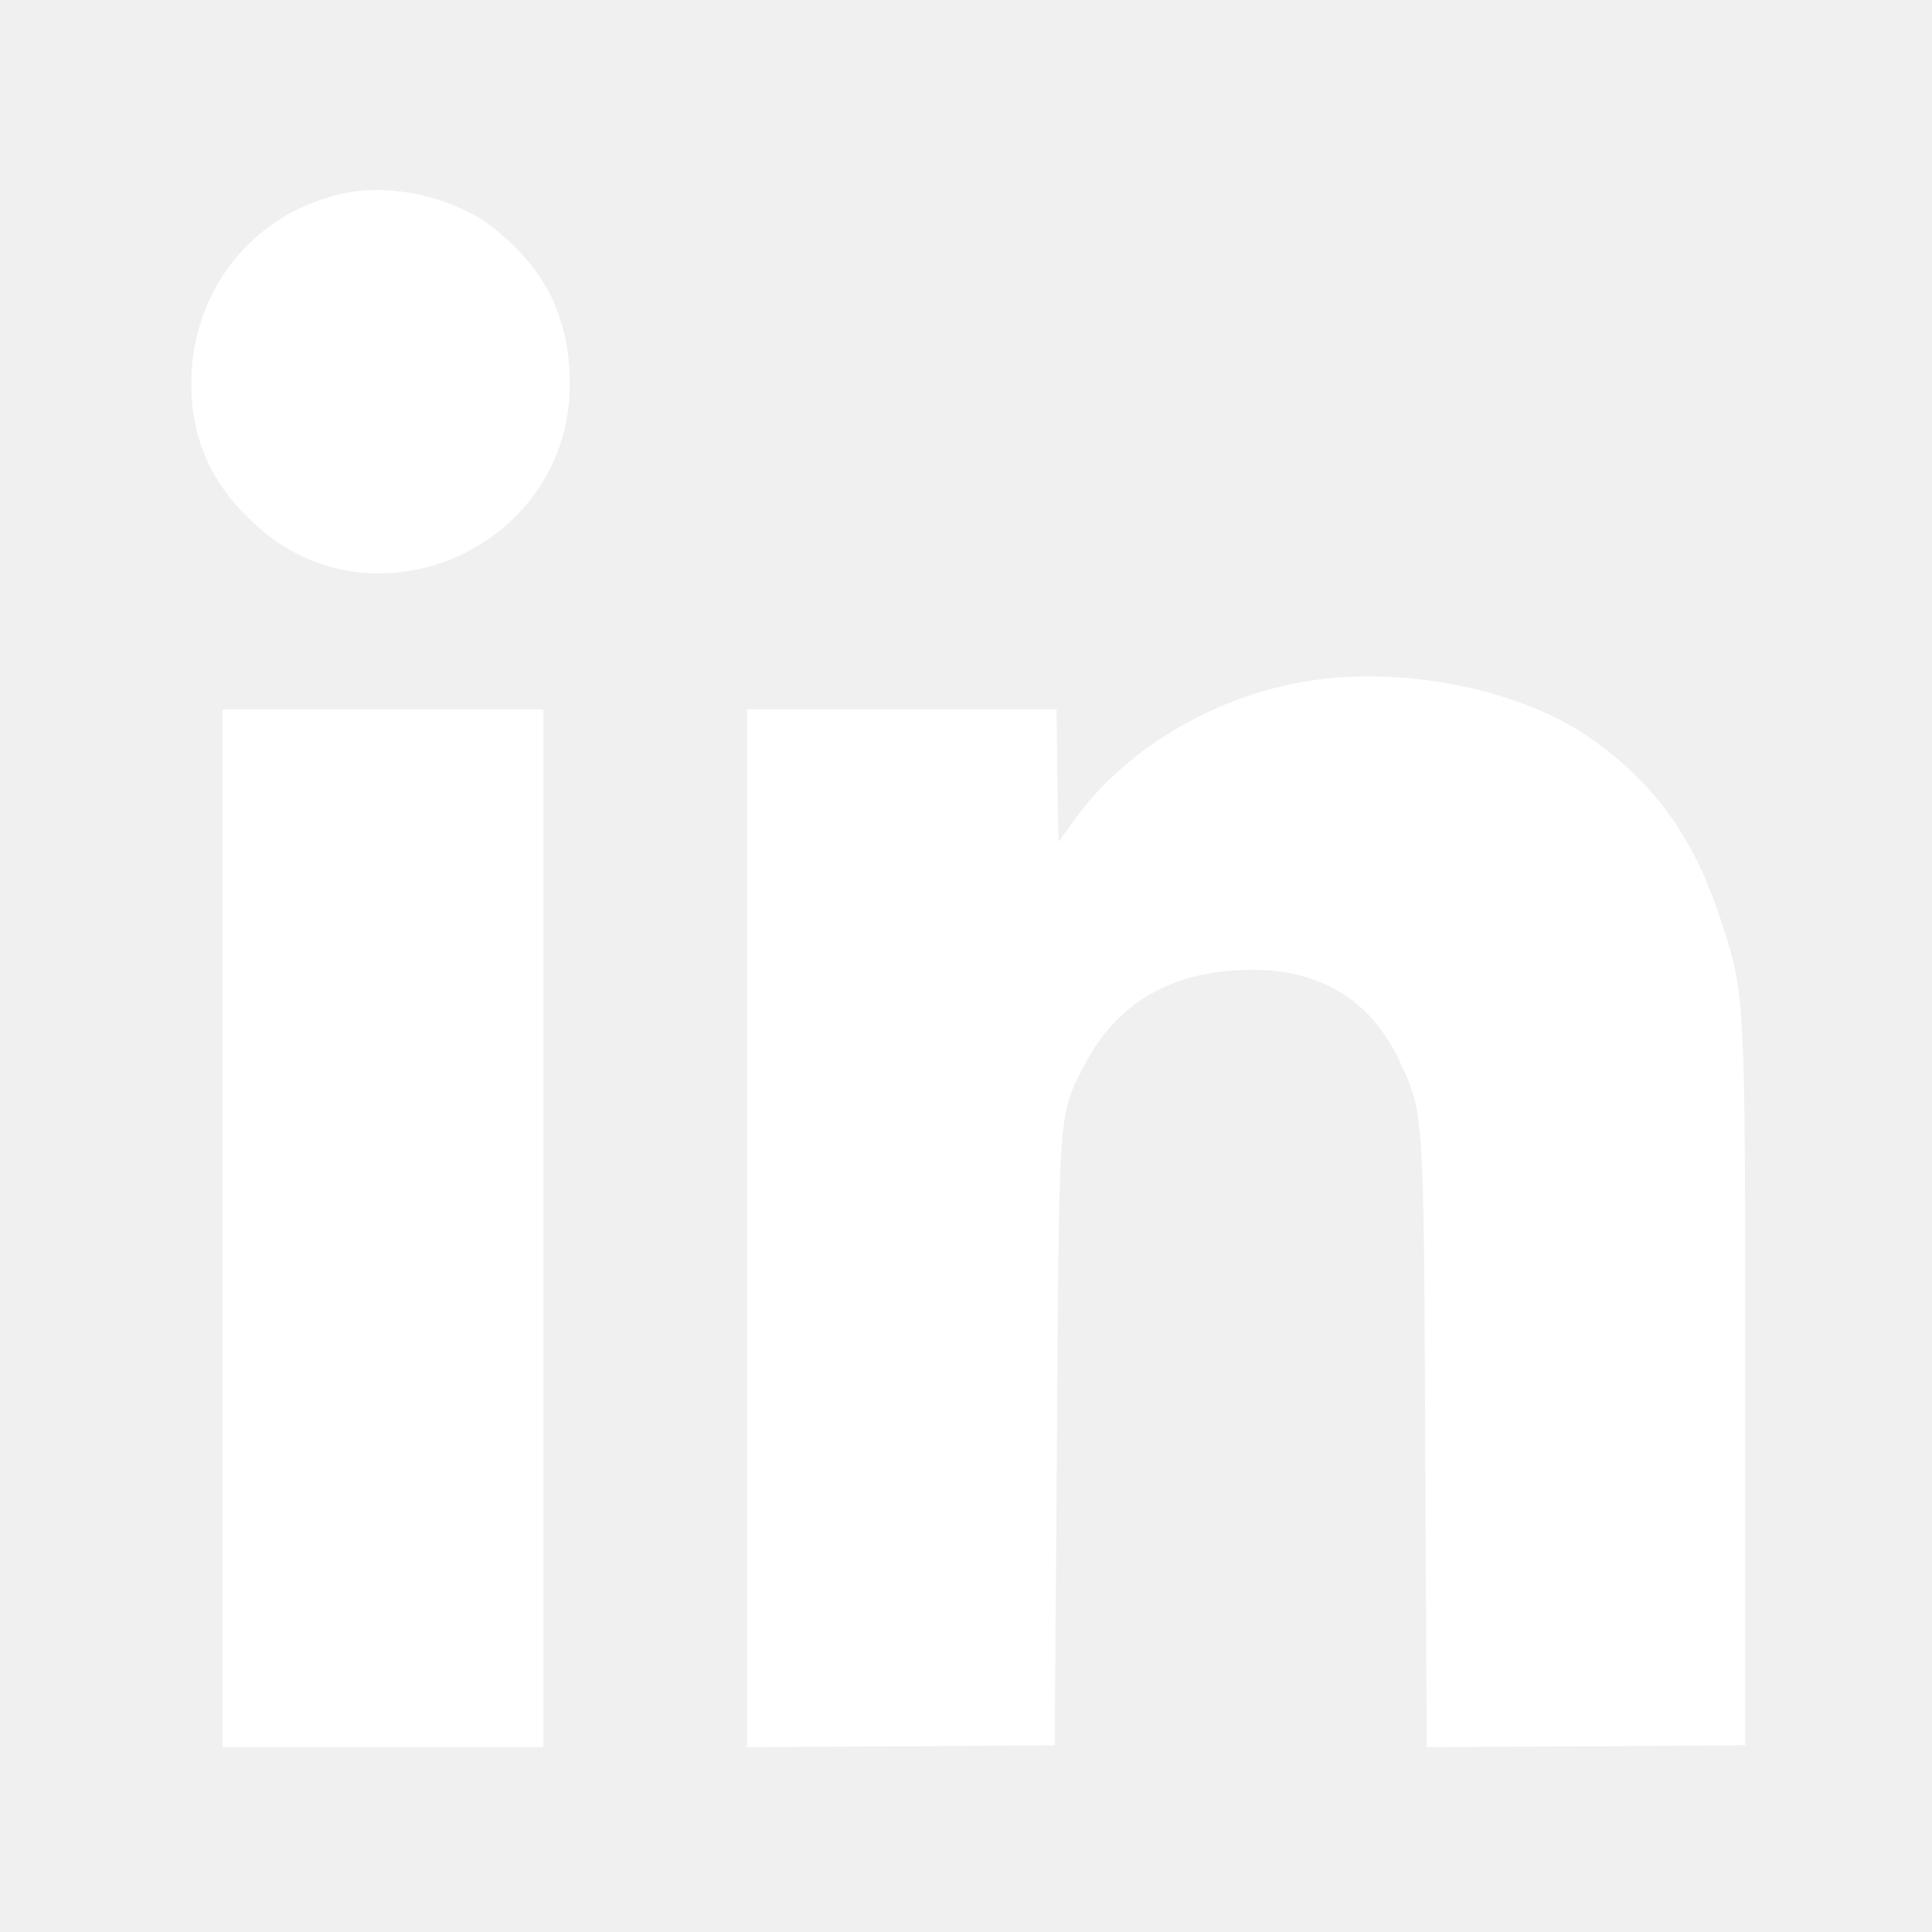
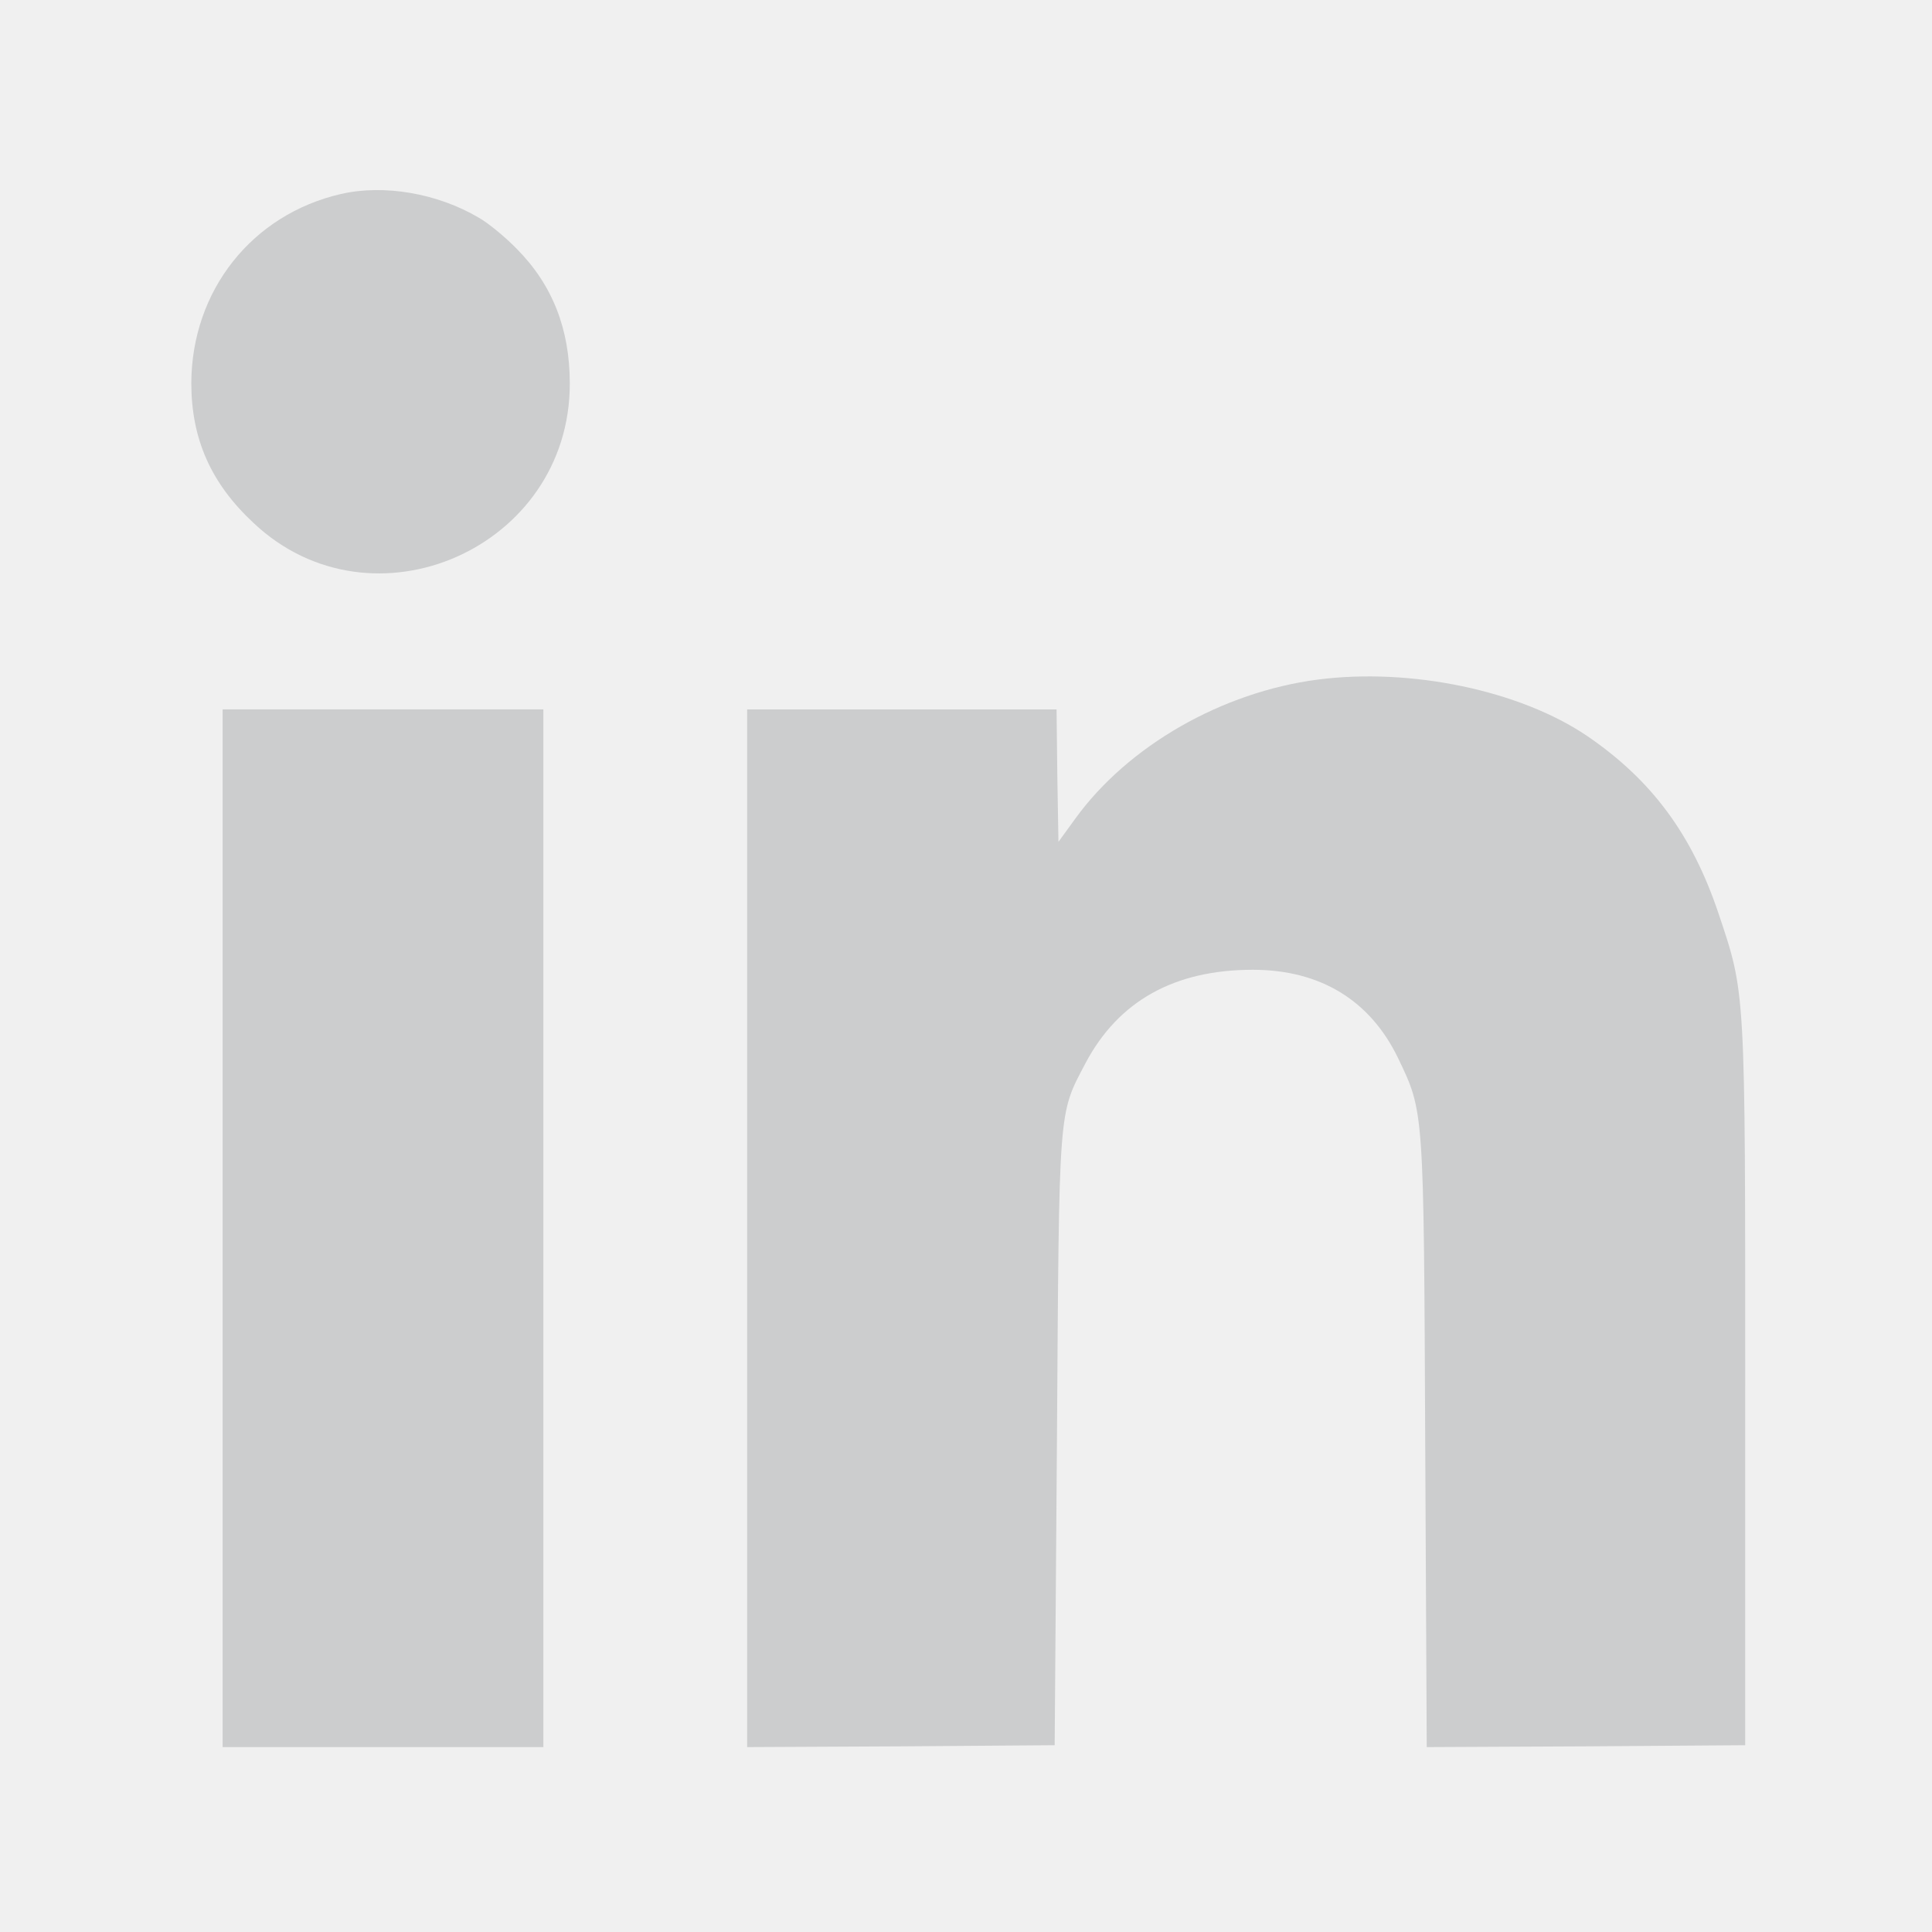
- <svg xmlns="http://www.w3.org/2000/svg" version="1.0" width="512pt" height="512pt" viewBox="0 0 512 512" preserveAspectRatio="xMidYMid meet">
-   <g transform="translate(0,512) scale(0.1,-0.1)" fill="#fff" stroke="none">
+ <svg xmlns="http://www.w3.org/2000/svg" version="1.0" width="22pt" height="22pt" viewBox="0 0 512 512" preserveAspectRatio="xMidYMid meet">
+   <g transform="translate(0,512) scale(0.1,-0.1)" fill="#cccdce" stroke="none">
    <path d="M904 4606 c-236 -54 -396 -256 -397 -501 0 -148 52 -266 165 -371 315 -297 839 -66 838 370 0 144 -46 261 -140 356 -30 31 -76 69 -101 83 -110 65 -251 89 -365 63z" />
    <path d="M3492 3319 c-253 -33 -502 -175 -642 -368 l-45 -62 -3 176 -2 175 -410 0 -410 0 0 -1375 0 -1375 408 2 407 3 6 805 c6 897 3 864 76 1003 87 164 235 247 443 247 179 0 311 -81 385 -234 69 -144 68 -132 72 -1024 l4 -802 422 2 422 3 0 950 c0 1061 1 1040 -71 1255 -70 208 -176 352 -347 469 -178 121 -468 182 -715 150z" />
    <path d="M590 1865 l0 -1375 425 0 425 0 0 1375 0 1375 -425 0 -425 0 0 -1375z" />
  </g>
</svg>
